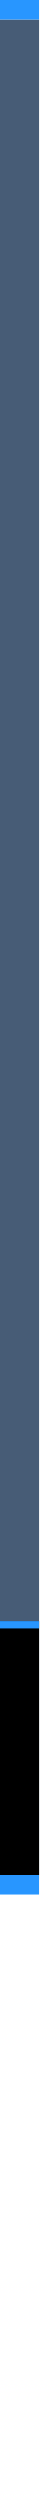
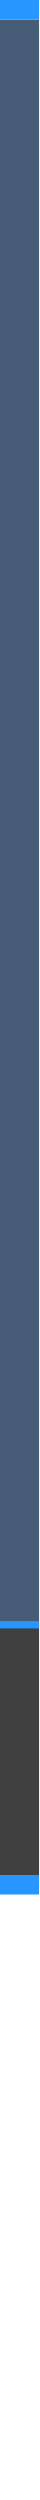
<svg xmlns="http://www.w3.org/2000/svg" width="4" height="256" viewBox="0 0 4 256">
-   <rect x="0" y="2" width="4" height="190" fill="#0a2649" fill-opacity="0.75" />
+   <defs>
+     <clipPath id="body-area">
+       <rect x="-16" y="0" width="48" height="166" />
+     </clipPath>
+   </defs>
+   <rect x="0" y="2" width="4" height="190" fill="#0a2649" fill-opacity="0.75" clip-path="url(#body-area)" />
  <rect x="0" y="0" width="4" height="2" fill="#2896ff" />
  <rect x="0" y="192" width="4" height="2" fill="#2896ff" />
  <g>
-     <rect x="0" y="166" width="4" height="26" fill="black" />
+     <rect x="0" y="166" width="4" height="26" fill="black" fill-opacity="0.75" />
    <rect x="0" y="166" width="4" height="0.75" fill="#2896ff" />
  </g>
</svg>
